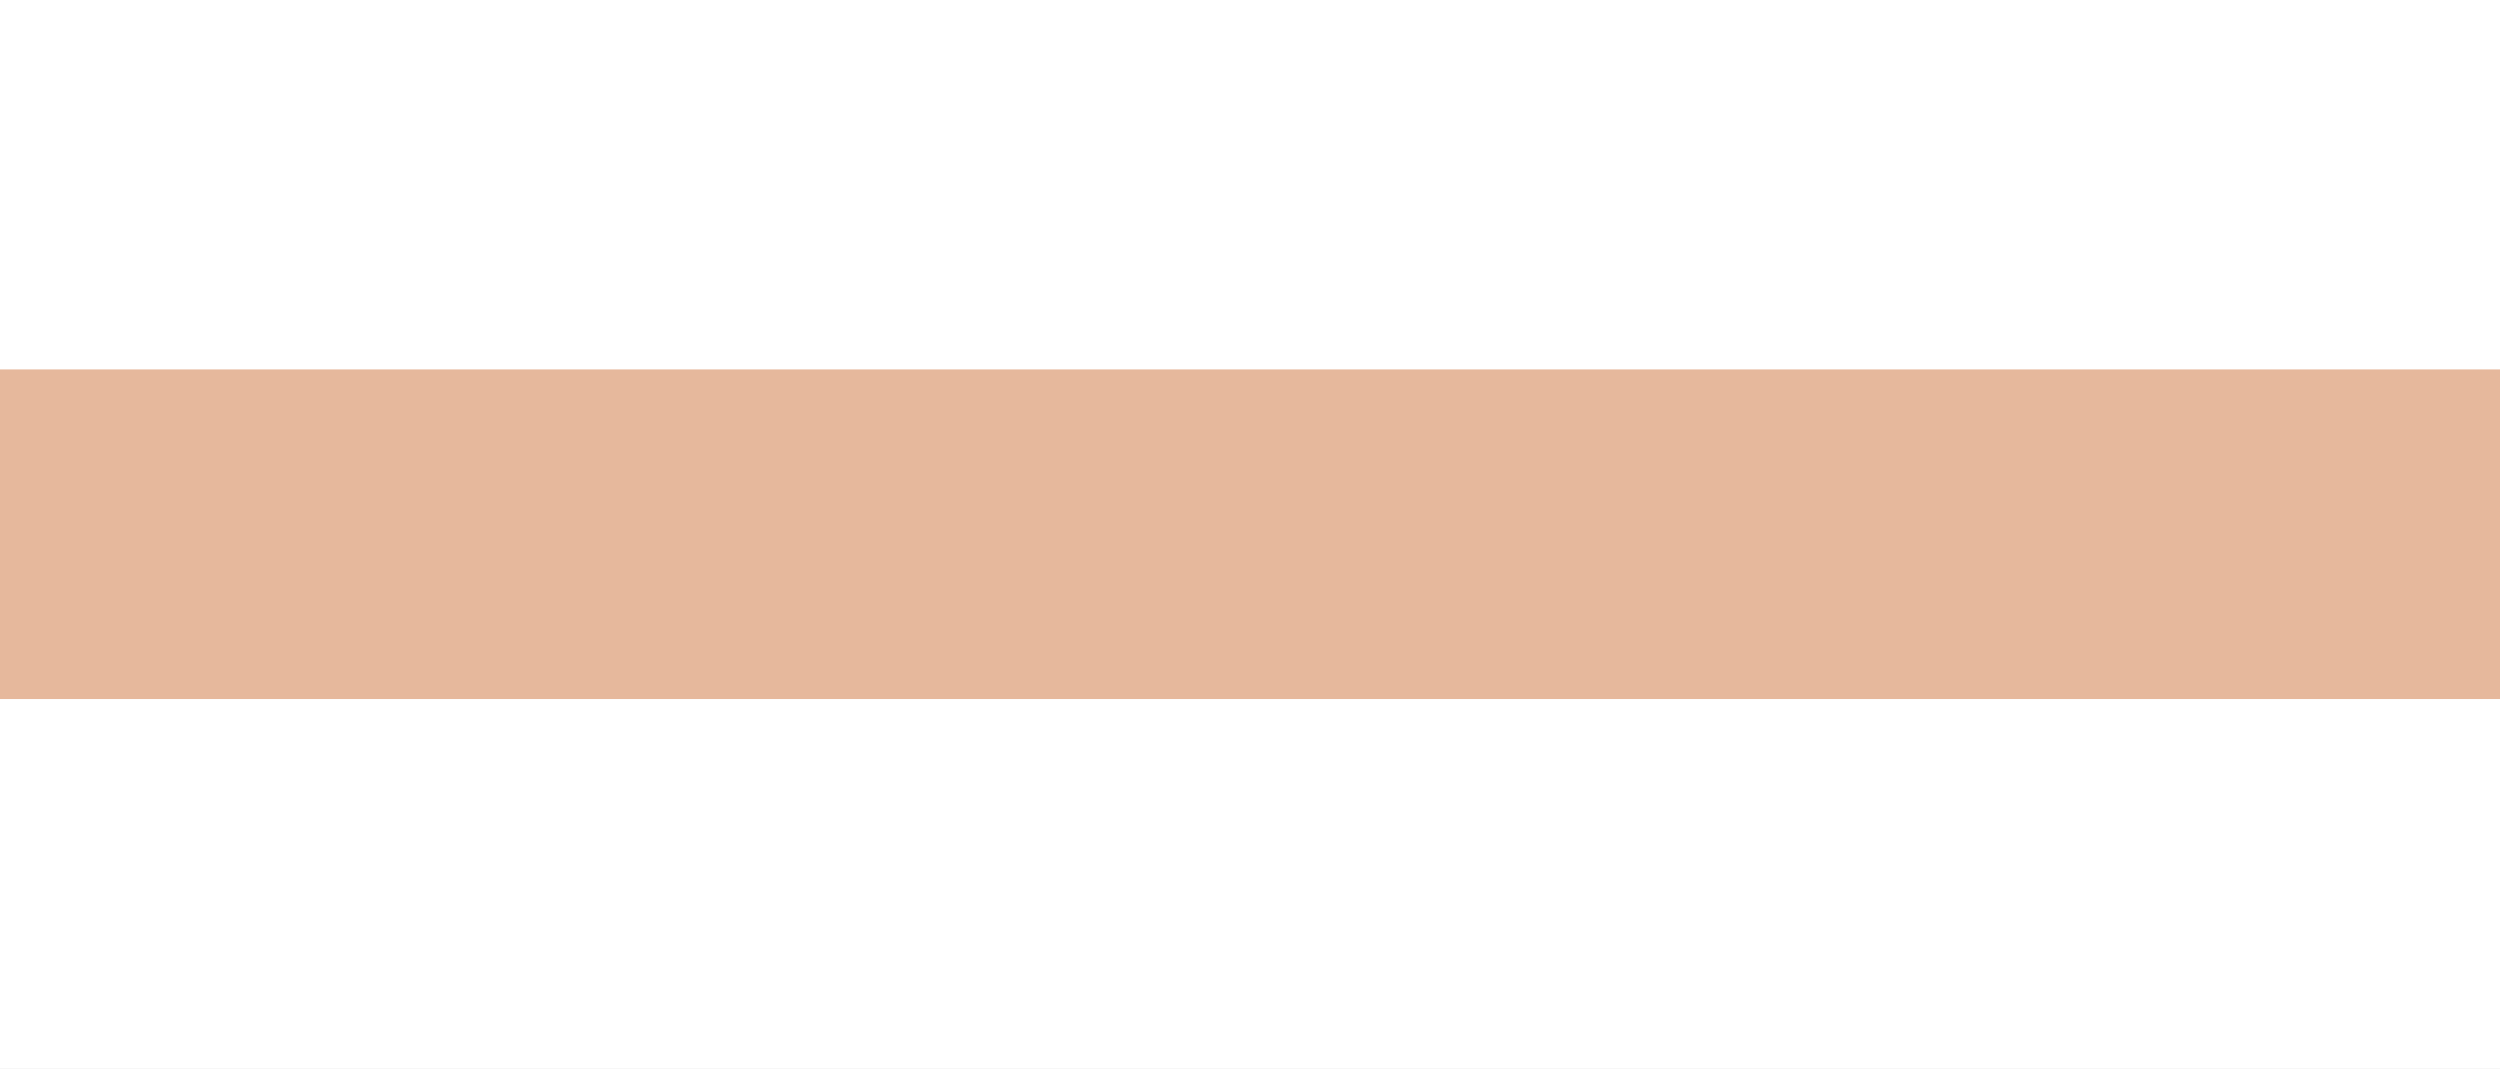
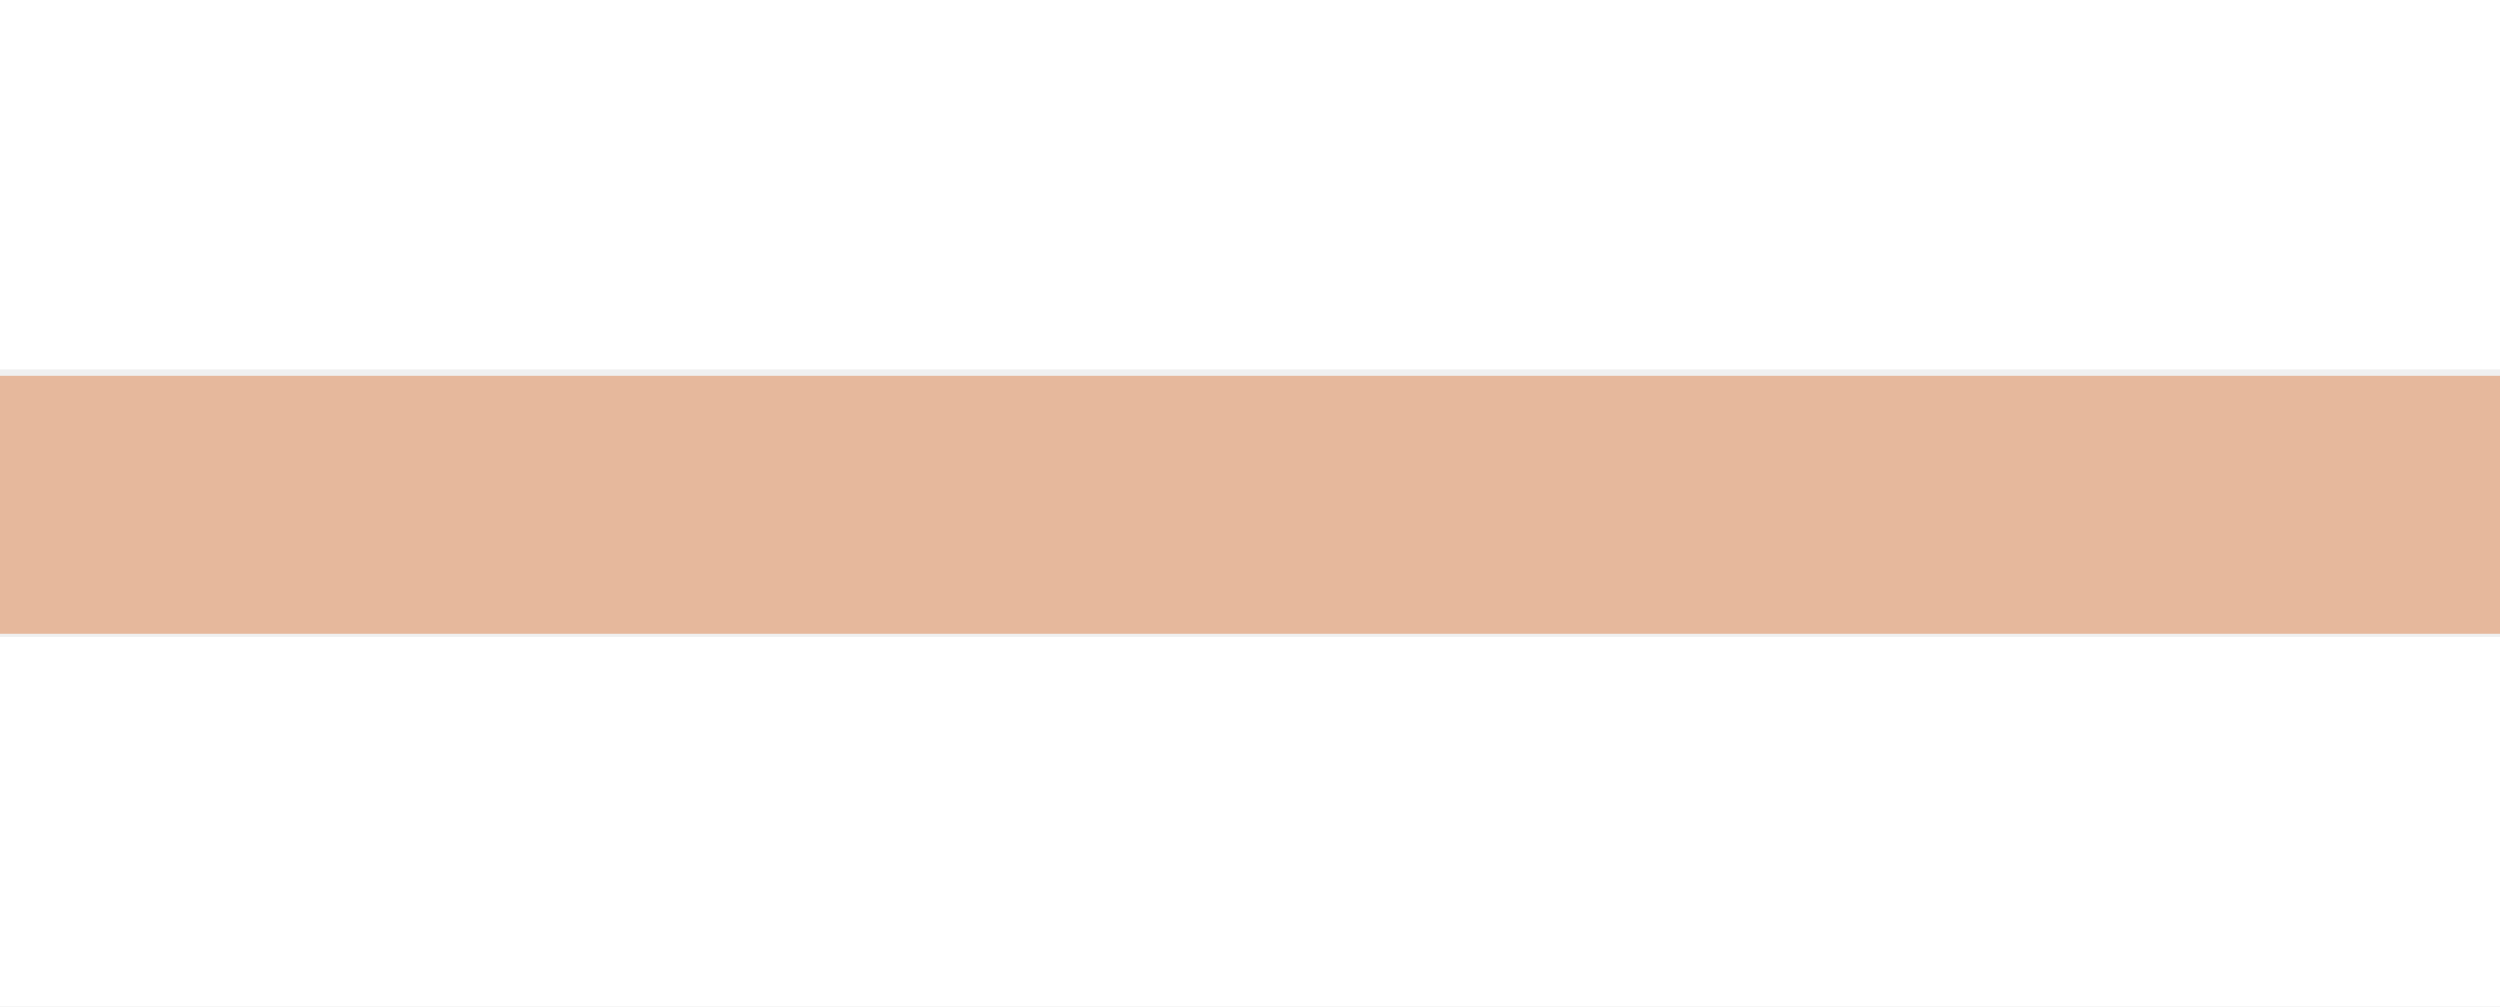
- <svg xmlns="http://www.w3.org/2000/svg" width="1570" height="671" viewBox="0 0 1570 671" fill="none">
-   <rect x="-250" y="216" width="1820" height="232" fill="#E6B89C" />
+ <svg xmlns="http://www.w3.org/2000/svg" width="1570" height="632" viewBox="0 0 1570 632" fill="none">
+   <rect x="-250" y="236" width="1820" height="162" fill="#E6B89C" />
  <rect x="-250" width="1820" height="232" fill="white" />
-   <rect x="-250" y="439" width="1820" height="232" fill="white" />
+   <rect x="-250" y="400" width="1820" height="232" fill="white" />
</svg>
